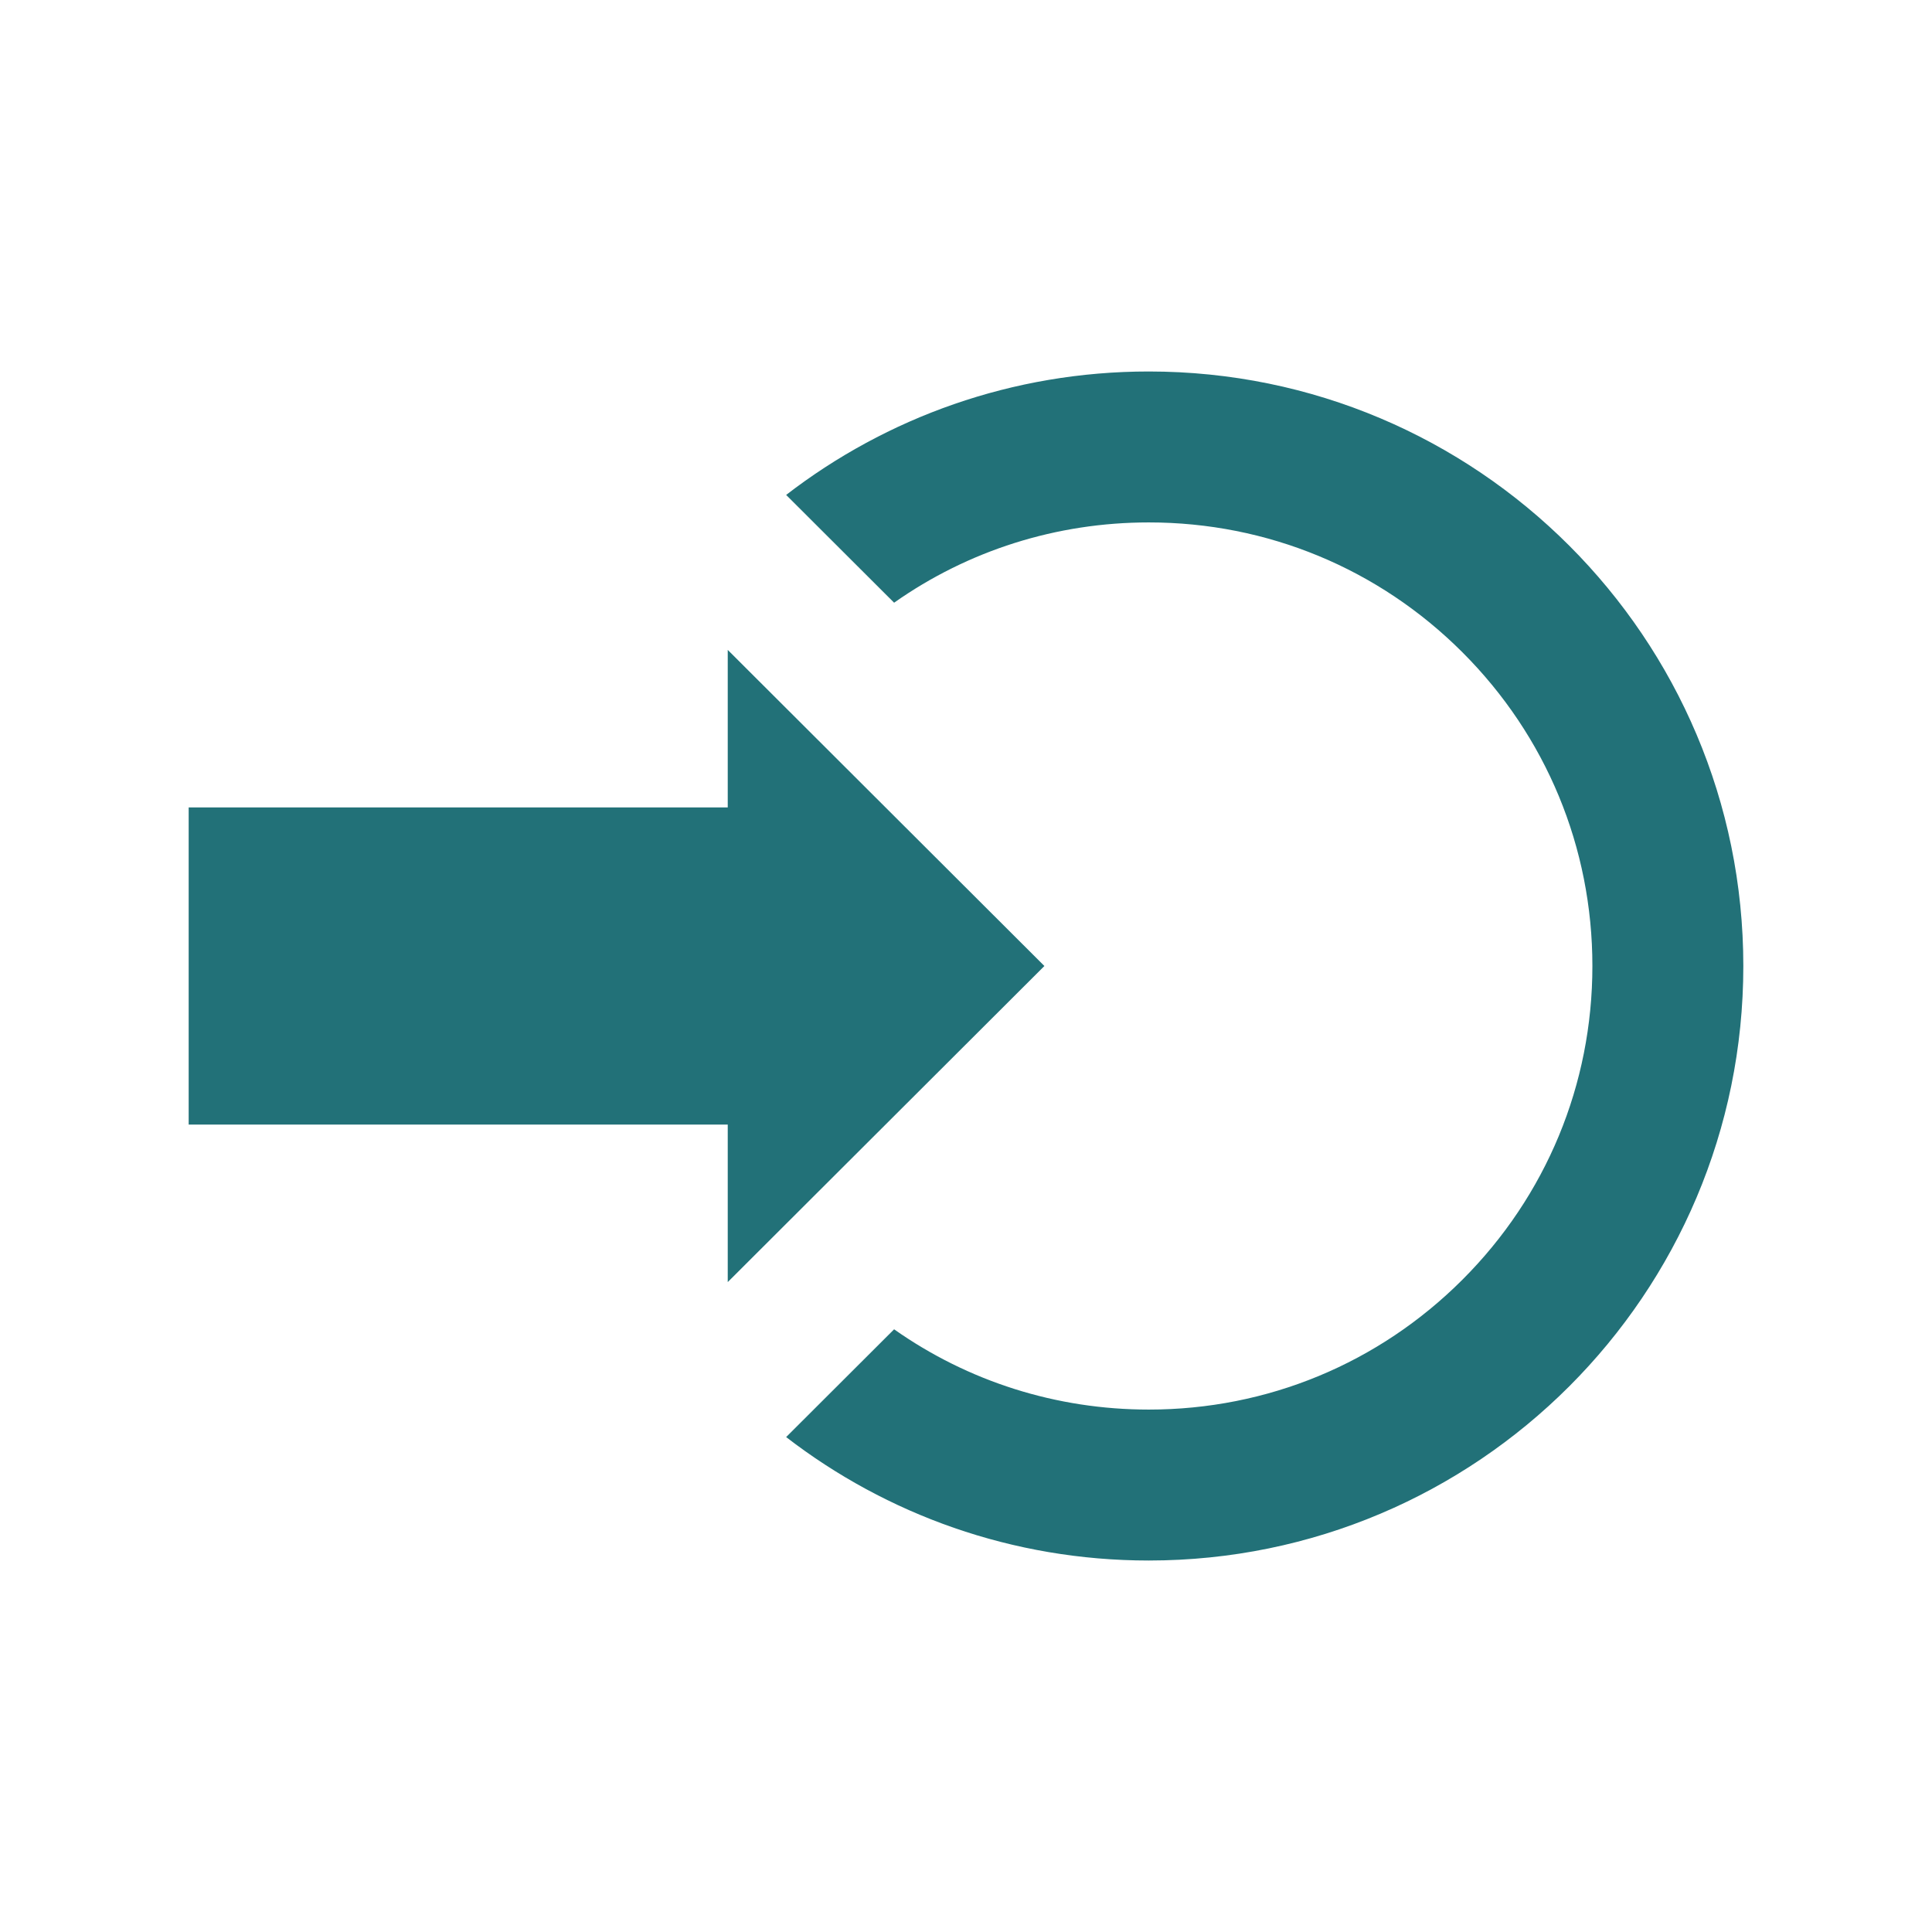
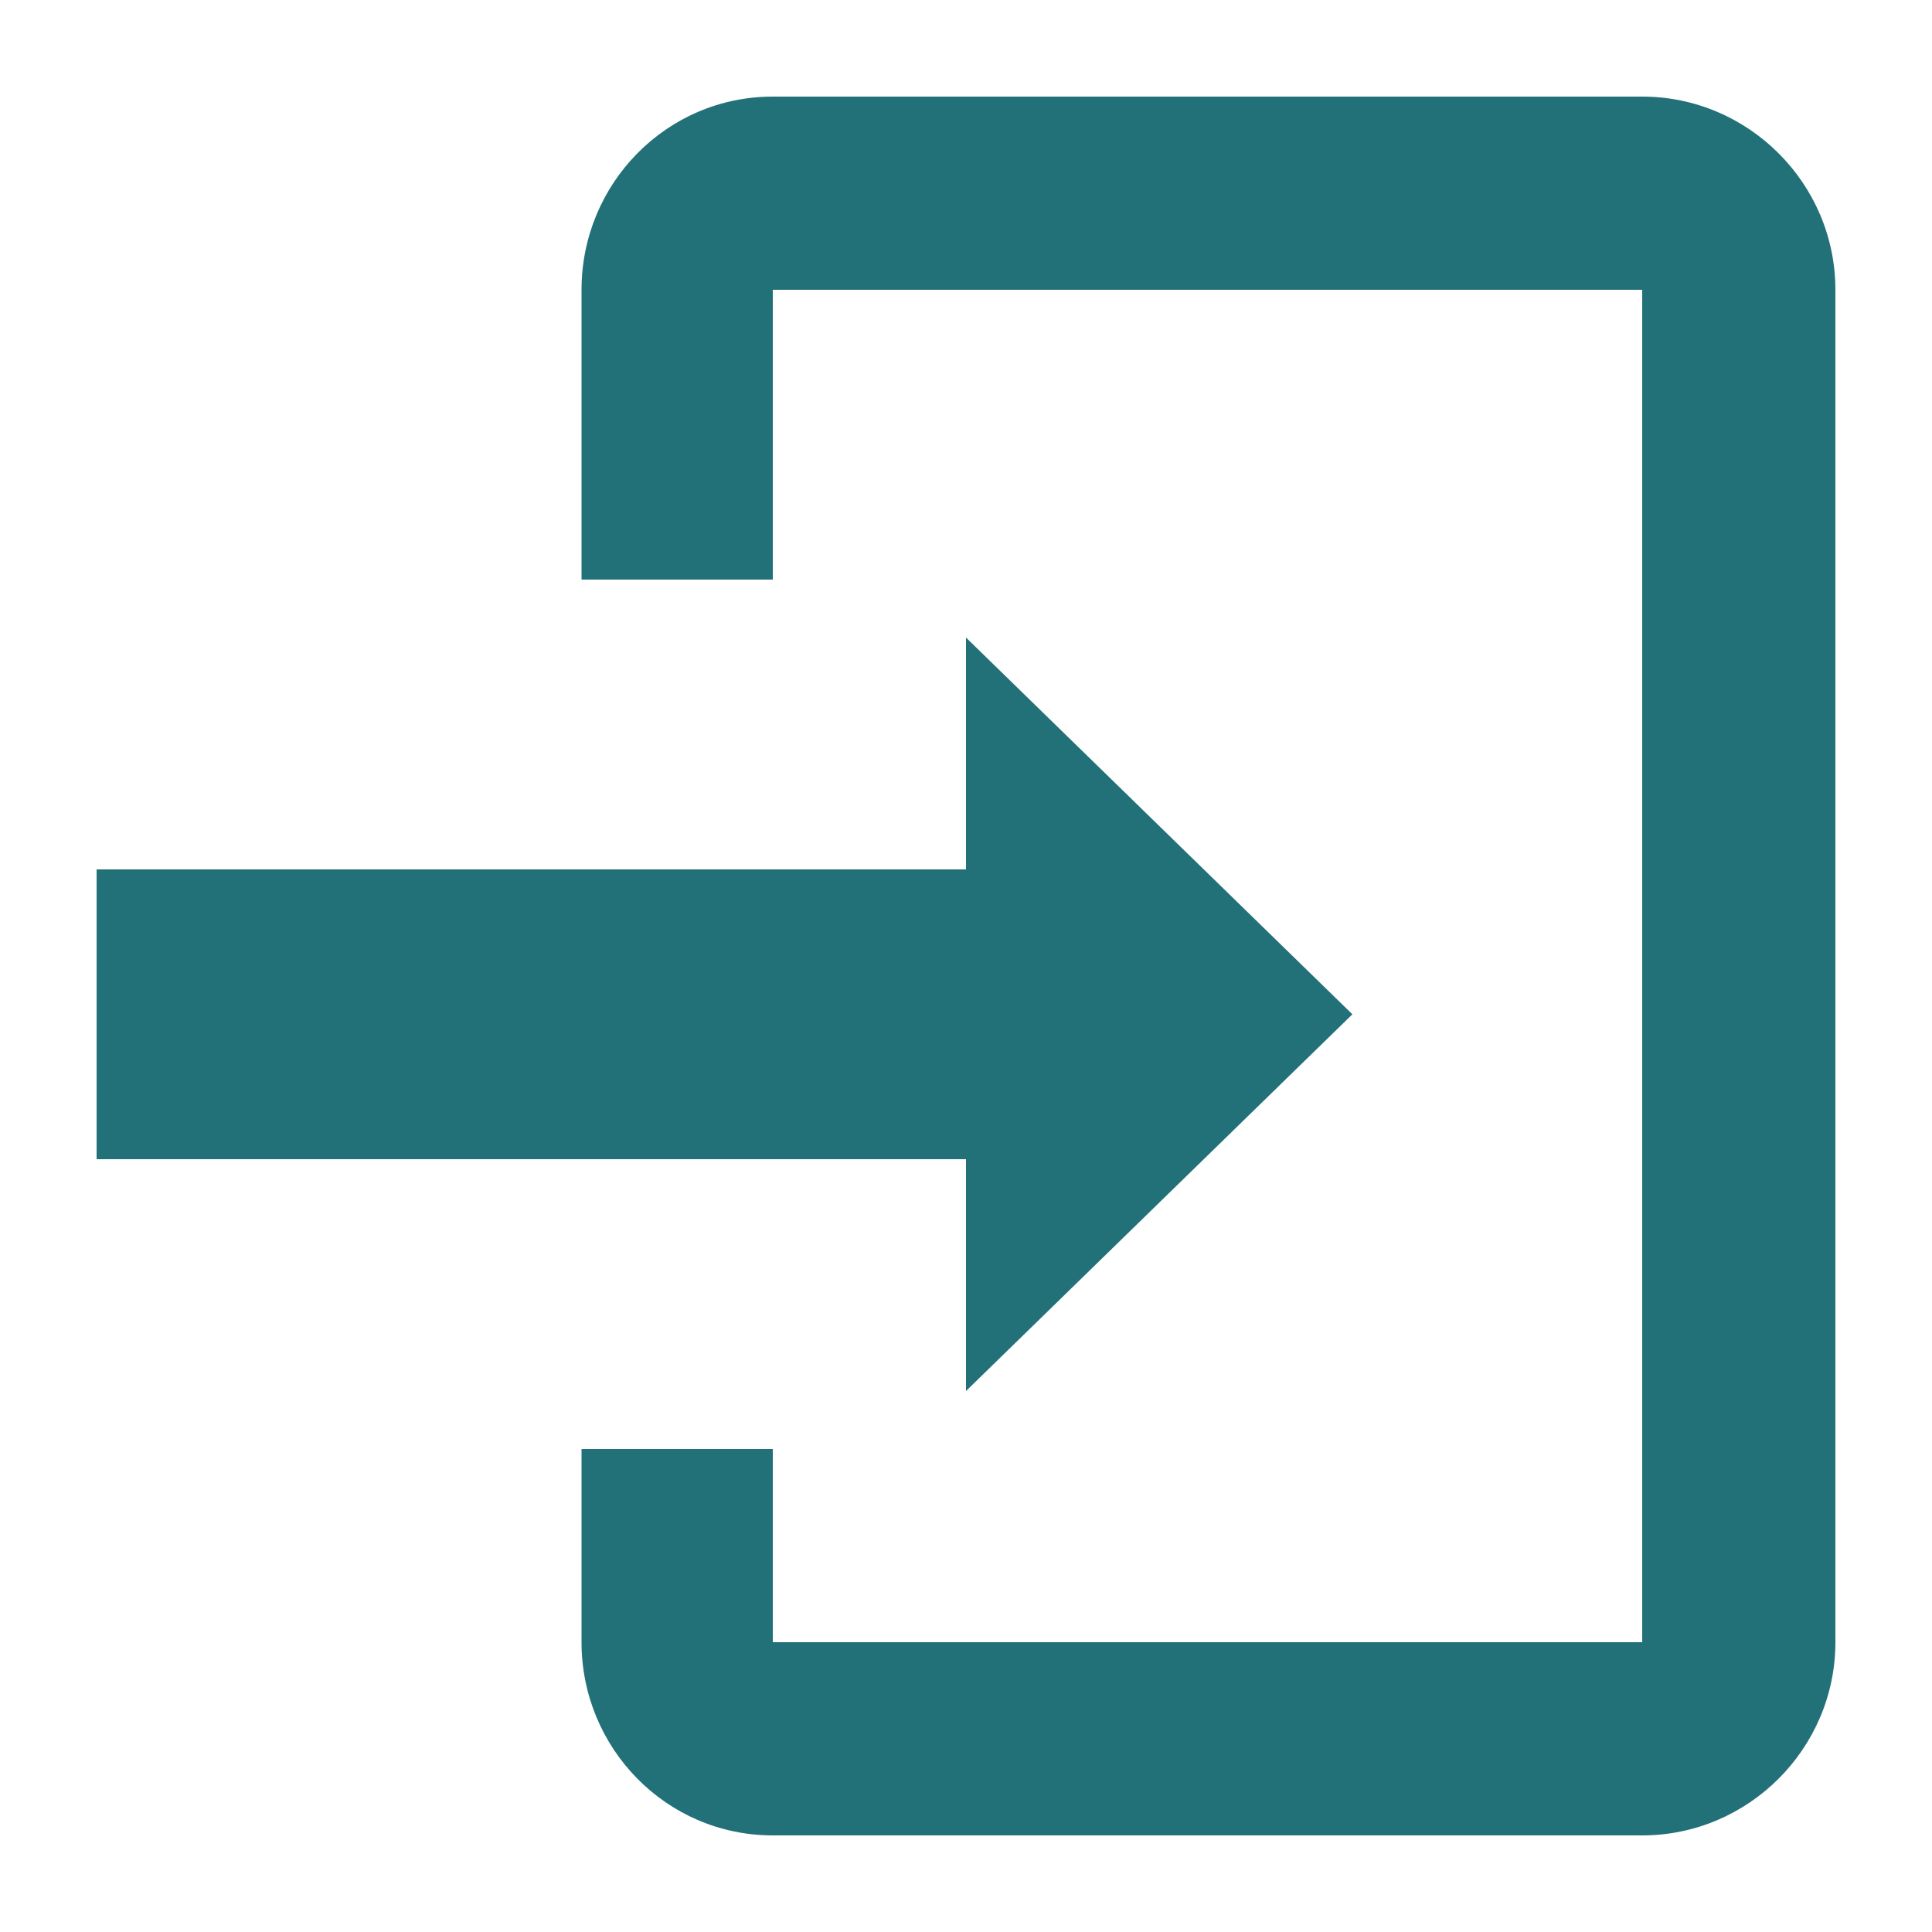
- <svg xmlns="http://www.w3.org/2000/svg" version="1.1" x="0px" y="0px" width="512px" height="512px" viewBox="0 0 512 512" enable-background="new 0 0 512 512" xml:space="preserve">
-   <path id="login-2-icon" fill="#227178" d="M50,298.021v-84.045h142.859V172.23L276.776,256l-83.917,83.77v-41.748H50z M304.447,98.447  c-36.184,0-69.513,12.206-96.11,32.714l28.61,28.561c19.632-13.826,42.993-21.275,67.5-21.275c31.399,0,60.919,12.228,83.122,34.43  C409.772,195.081,422,224.601,422,256s-12.228,60.92-34.431,83.122c-22.203,22.203-51.723,34.431-83.122,34.431  c-24.507,0-47.868-7.449-67.5-21.275l-28.611,28.561c26.599,20.509,59.928,32.715,96.111,32.715  C391.461,413.553,462,343.014,462,256C462,168.986,391.461,98.447,304.447,98.447z" />
+ <svg xmlns="http://www.w3.org/2000/svg" version="1.1" width="32" height="32" viewBox="0 0 32 32">
+   <g id="icomoon-ignore">
+     <line stroke-width="1" x1="" y1="" x2="" y2="" stroke="#449FDB" opacity="" />
+   </g>
+   <path d="M27.2 1.6h-14.4c-1.76 0-3.168 1.44-3.168 3.2v4.8h3.168v-4.8h14.4v22.4h-14.4v-3.2h-3.168v3.2c0 1.76 1.408 3.2 3.168 3.2h14.4c1.76 0 3.2-1.44 3.2-3.2v-22.4c0-1.76-1.44-3.2-3.2-3.2zM16 23.040l6.4-6.24-6.4-6.24v3.84h-14.4v4.8h14.4v3.84z" fill="#227178" />
</svg>
